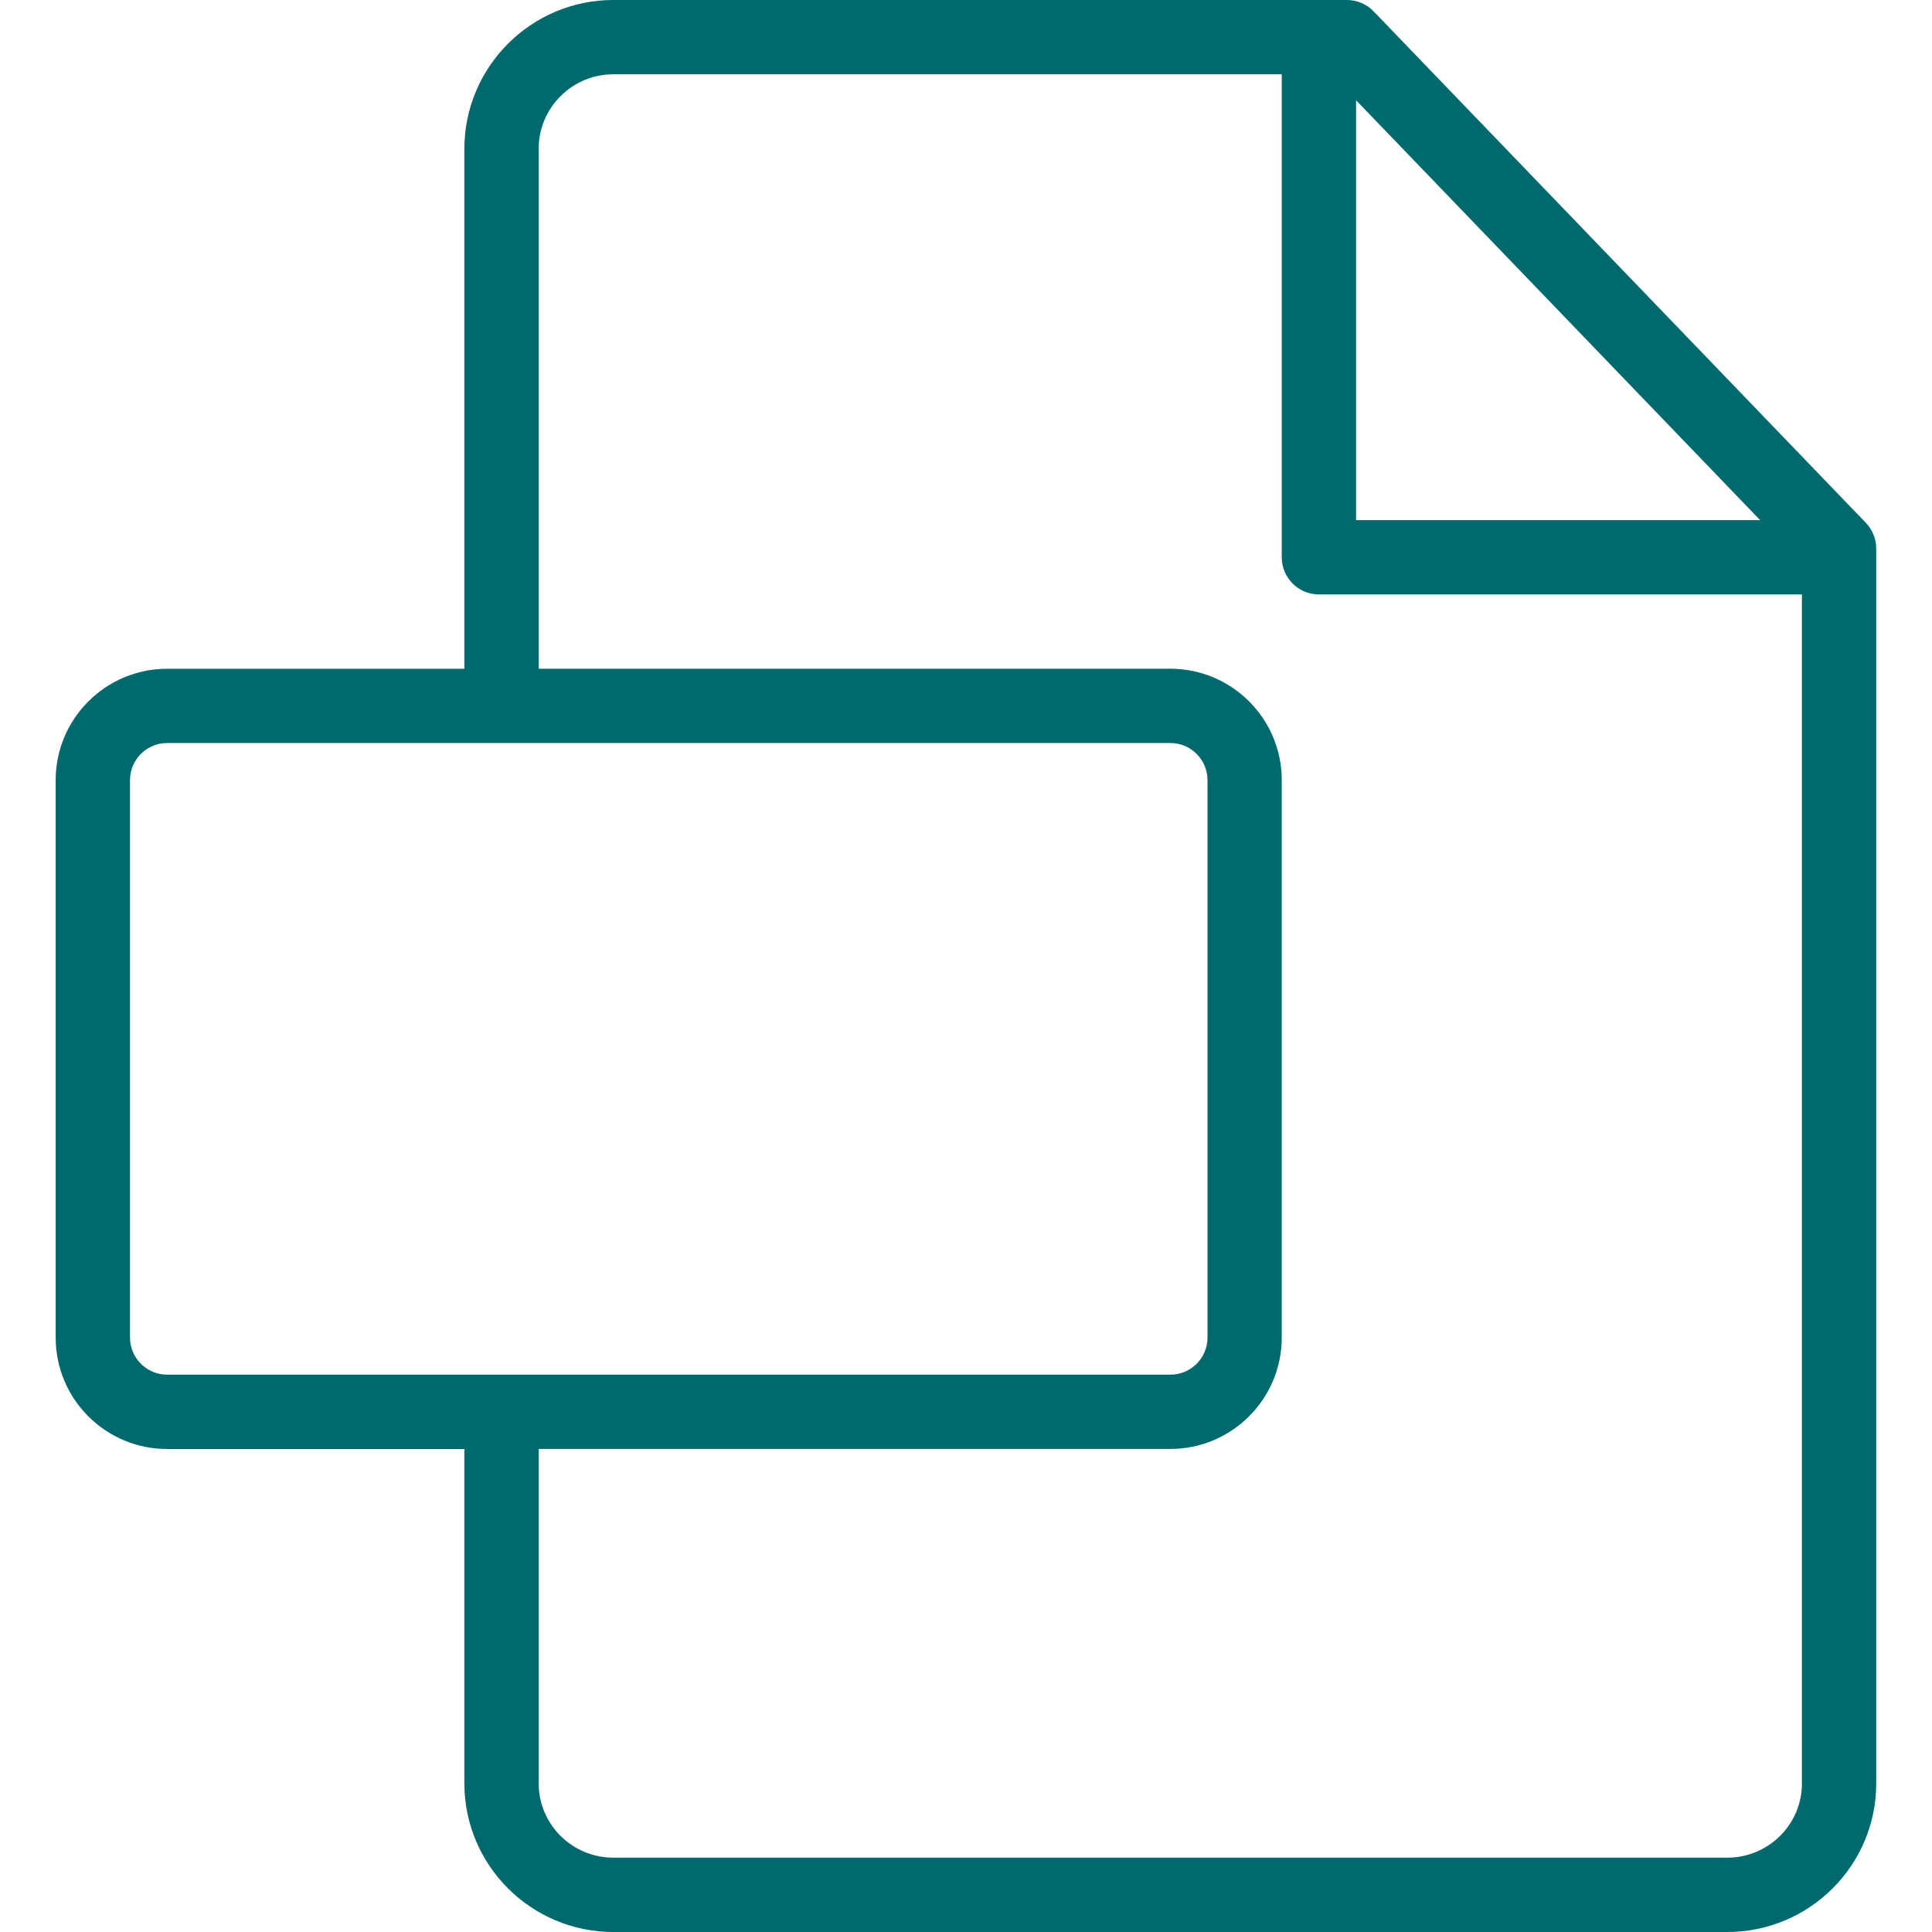
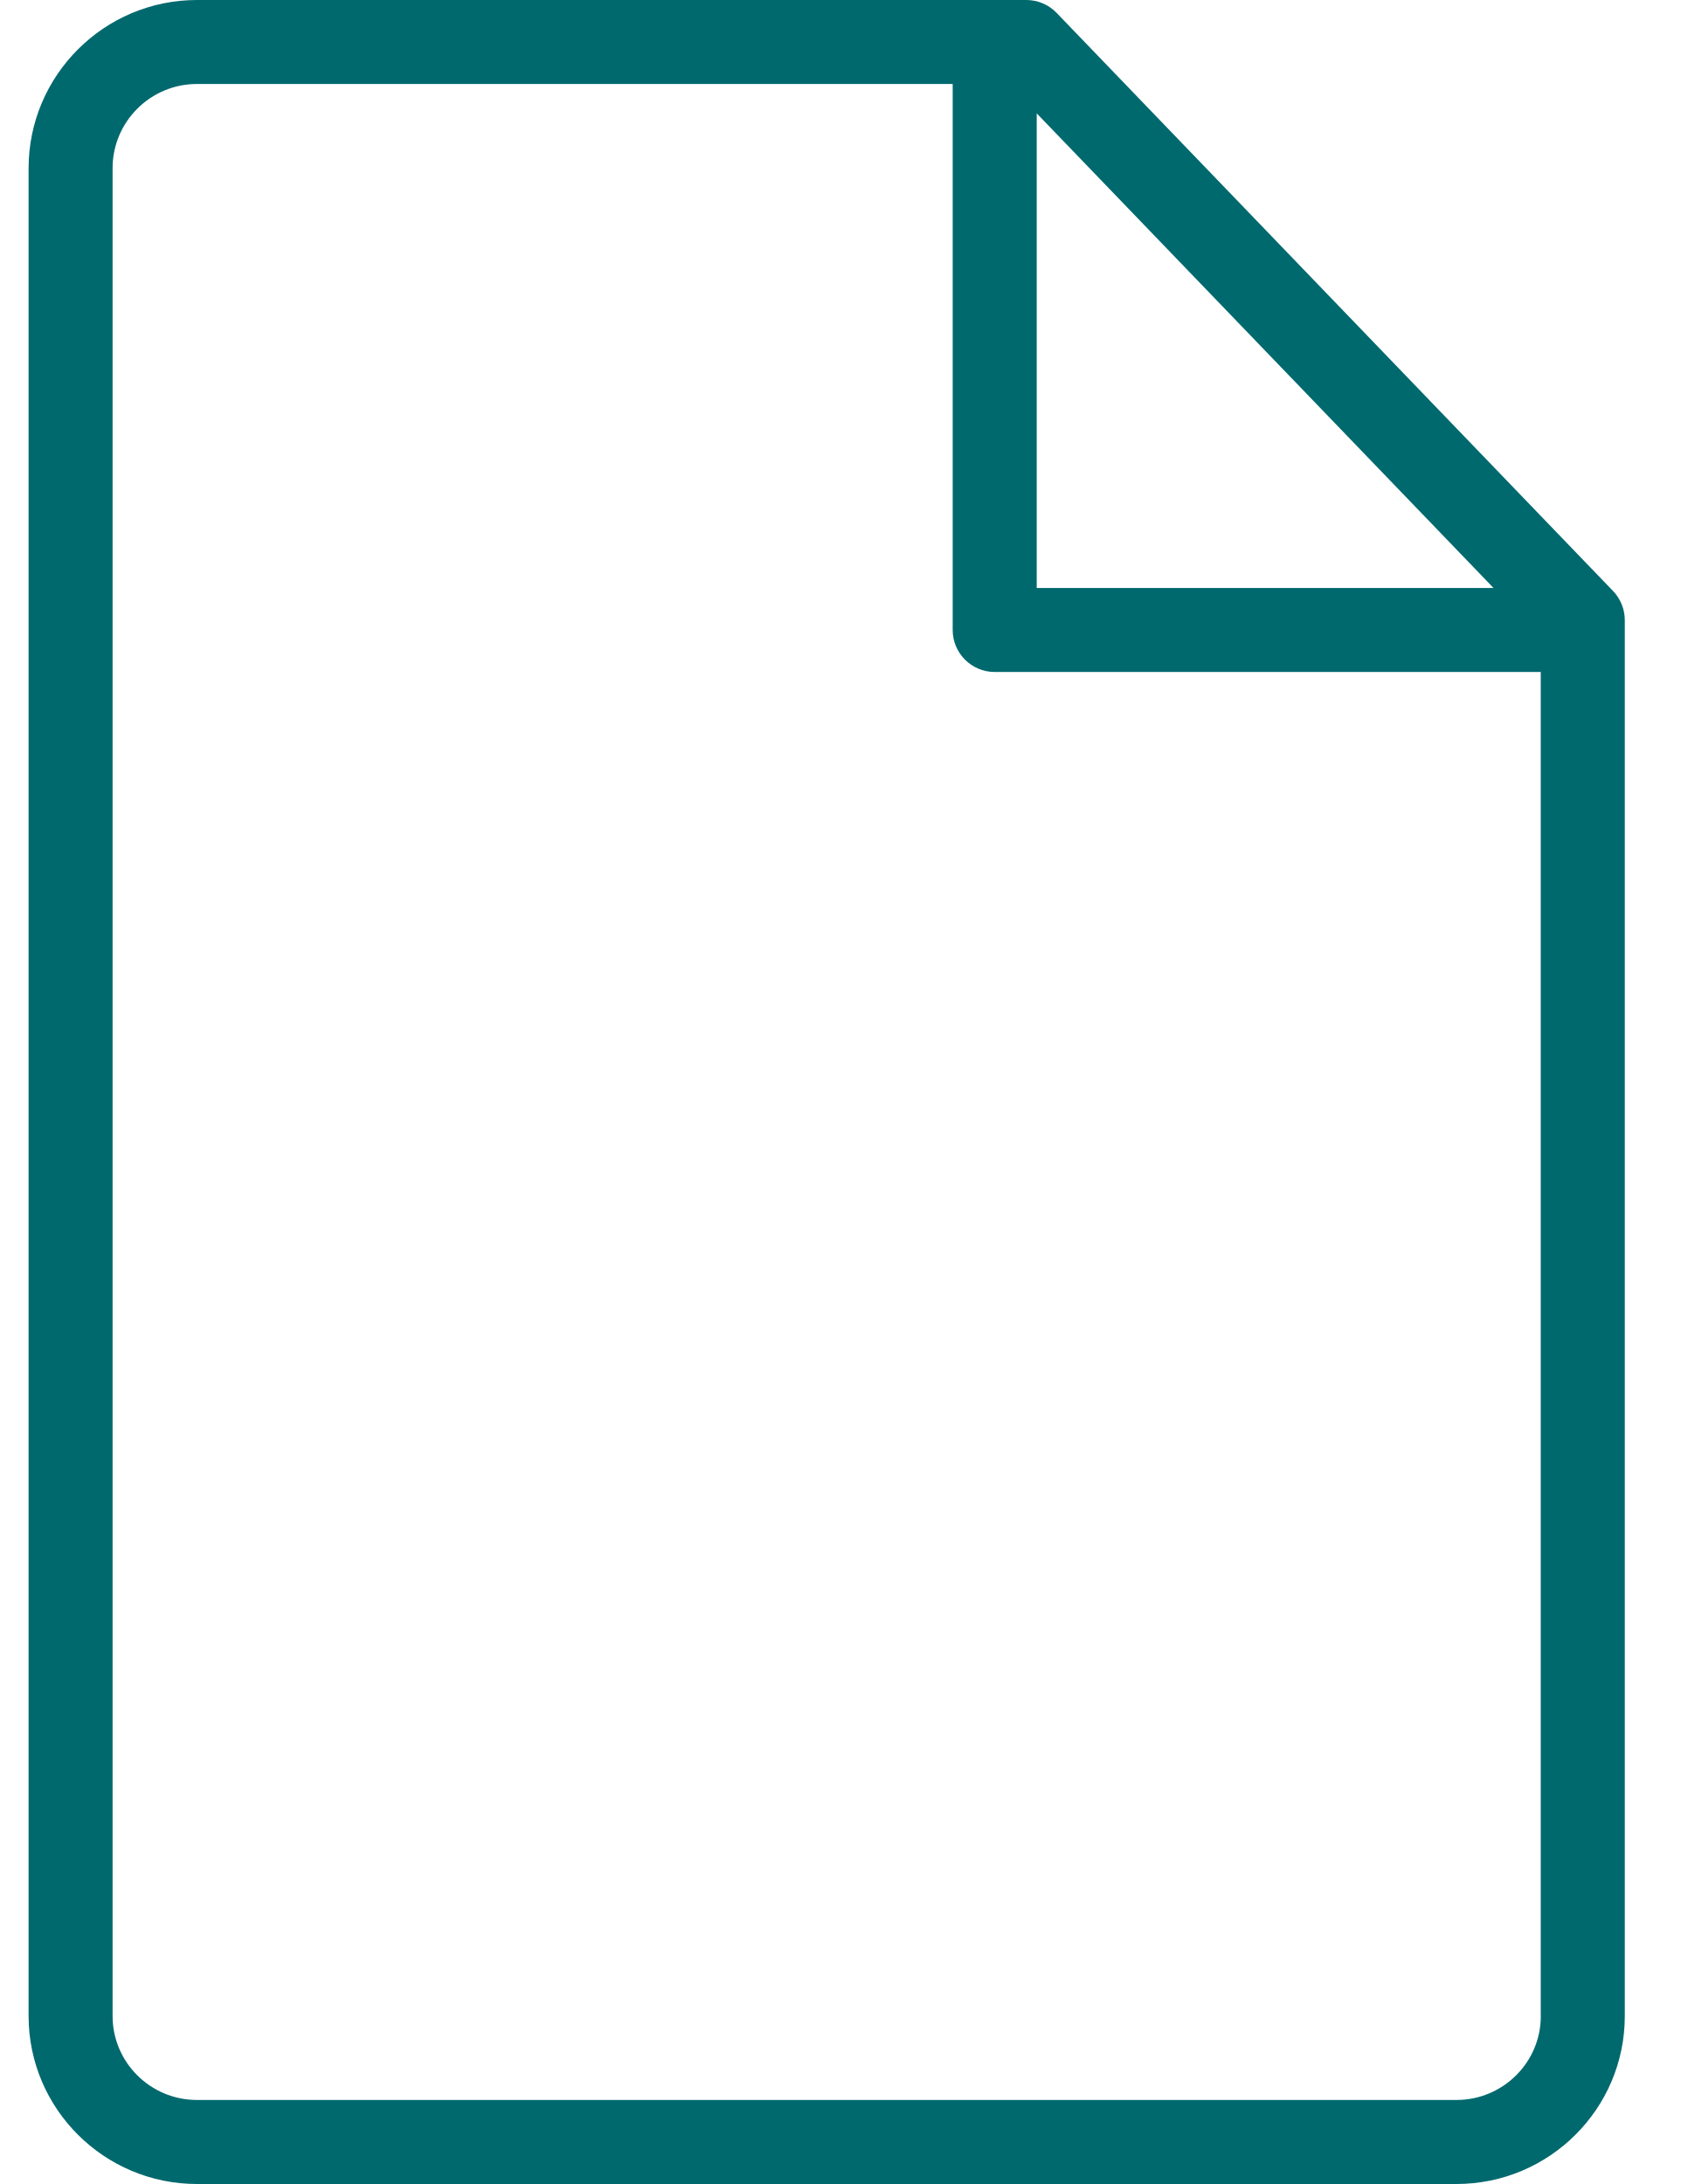
- <svg xmlns="http://www.w3.org/2000/svg" width="44" height="44" viewBox="0 0 44 44" fill="none">
-   <path d="M42.494 11.907l-11.21-11.648c-.16-.166-.38-.259-.61-.259h-16.707c-1.87 0-3.391 1.521-3.391 3.39v11.841h-6.771c-1.399 0-2.537 1.138-2.537 2.536v12.697c0 1.399 1.138 2.536 2.537 2.536h6.771v7.616c0 1.866 1.521 3.384 3.391 3.384h25.372c1.87 0 3.391-1.517 3.391-3.382v-28.124c0-.219-.085-.429-.236-.587zm-11.61-9.623l9.202 9.562h-9.202v-9.562zm-27.078 29.023c-.466 0-.845-.379-.845-.844v-12.697c0-.465.379-.844.845-.844h22.849c.466 0 .845.379.845.844v12.697c0 .465-.379.844-.845.844h-22.849zm37.232 9.311c0 .931-.762 1.689-1.699 1.689h-25.372c-.937 0-1.699-.759-1.699-1.691v-7.617h14.386c1.399 0 2.537-1.138 2.537-2.536v-12.697c0-1.399-1.138-2.536-2.537-2.536h-14.386v-11.841c0-.936.762-1.697 1.699-1.697h15.224v11c0 .467.379.846.846.846h11v27.08z" fill="#00696E" />
+ <svg xmlns="http://www.w3.org/2000/svg" width="34" height="44" viewBox="0 0 34 44" fill="none">
+   <path d="M32.494 11.907l-11.21-11.648c-.16-.166-.38-.259-.61-.259h-16.707c-1.87 0-3.391 1.521-3.391 3.39v37.226c0 1.866 1.521 3.384 3.391 3.384h25.372c1.87 0 3.391-1.517 3.391-3.382v-28.124c0-.219-.085-.429-.236-.587zm-11.61-9.623l9.202 9.562h-9.202v-9.562zm10.154 38.334c0 .931-.762 1.689-1.699 1.689h-25.372c-.937 0-1.699-.759-1.699-1.691v-37.227c0-.936.762-1.697 1.699-1.697h15.224v11c0 .467.379.846.846.846h11v27.08z" fill="#00696E" />
</svg>
